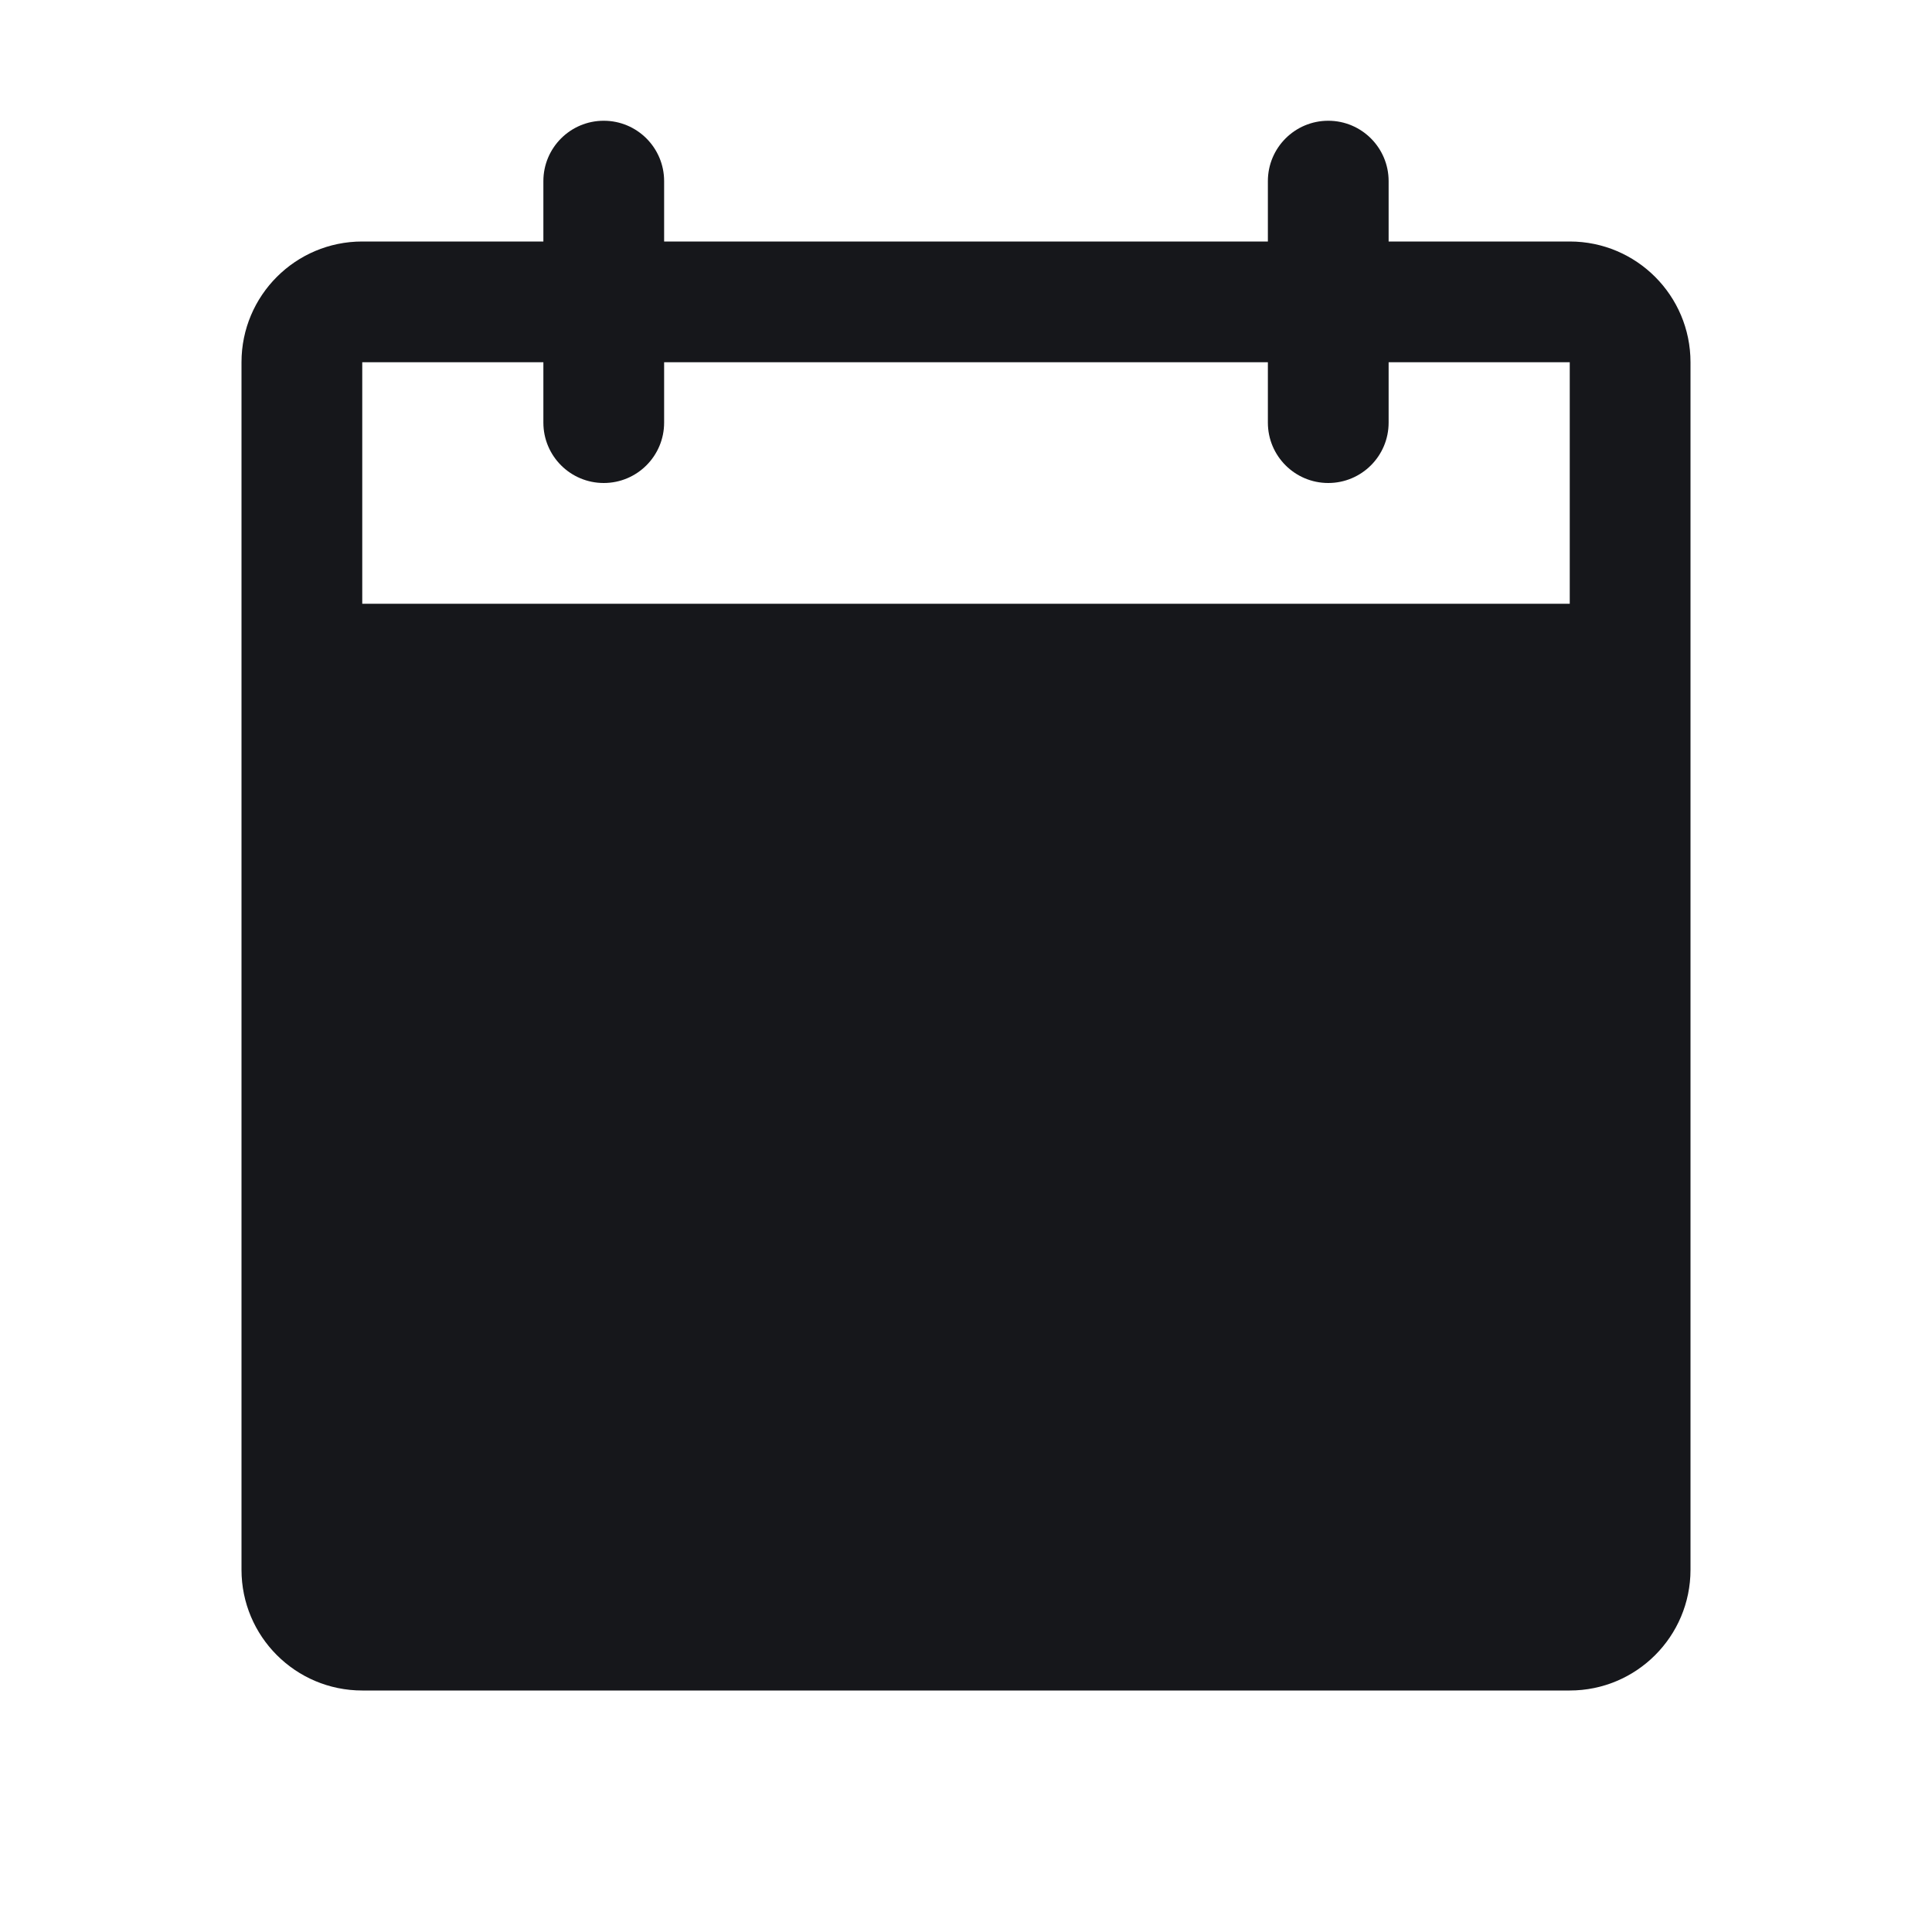
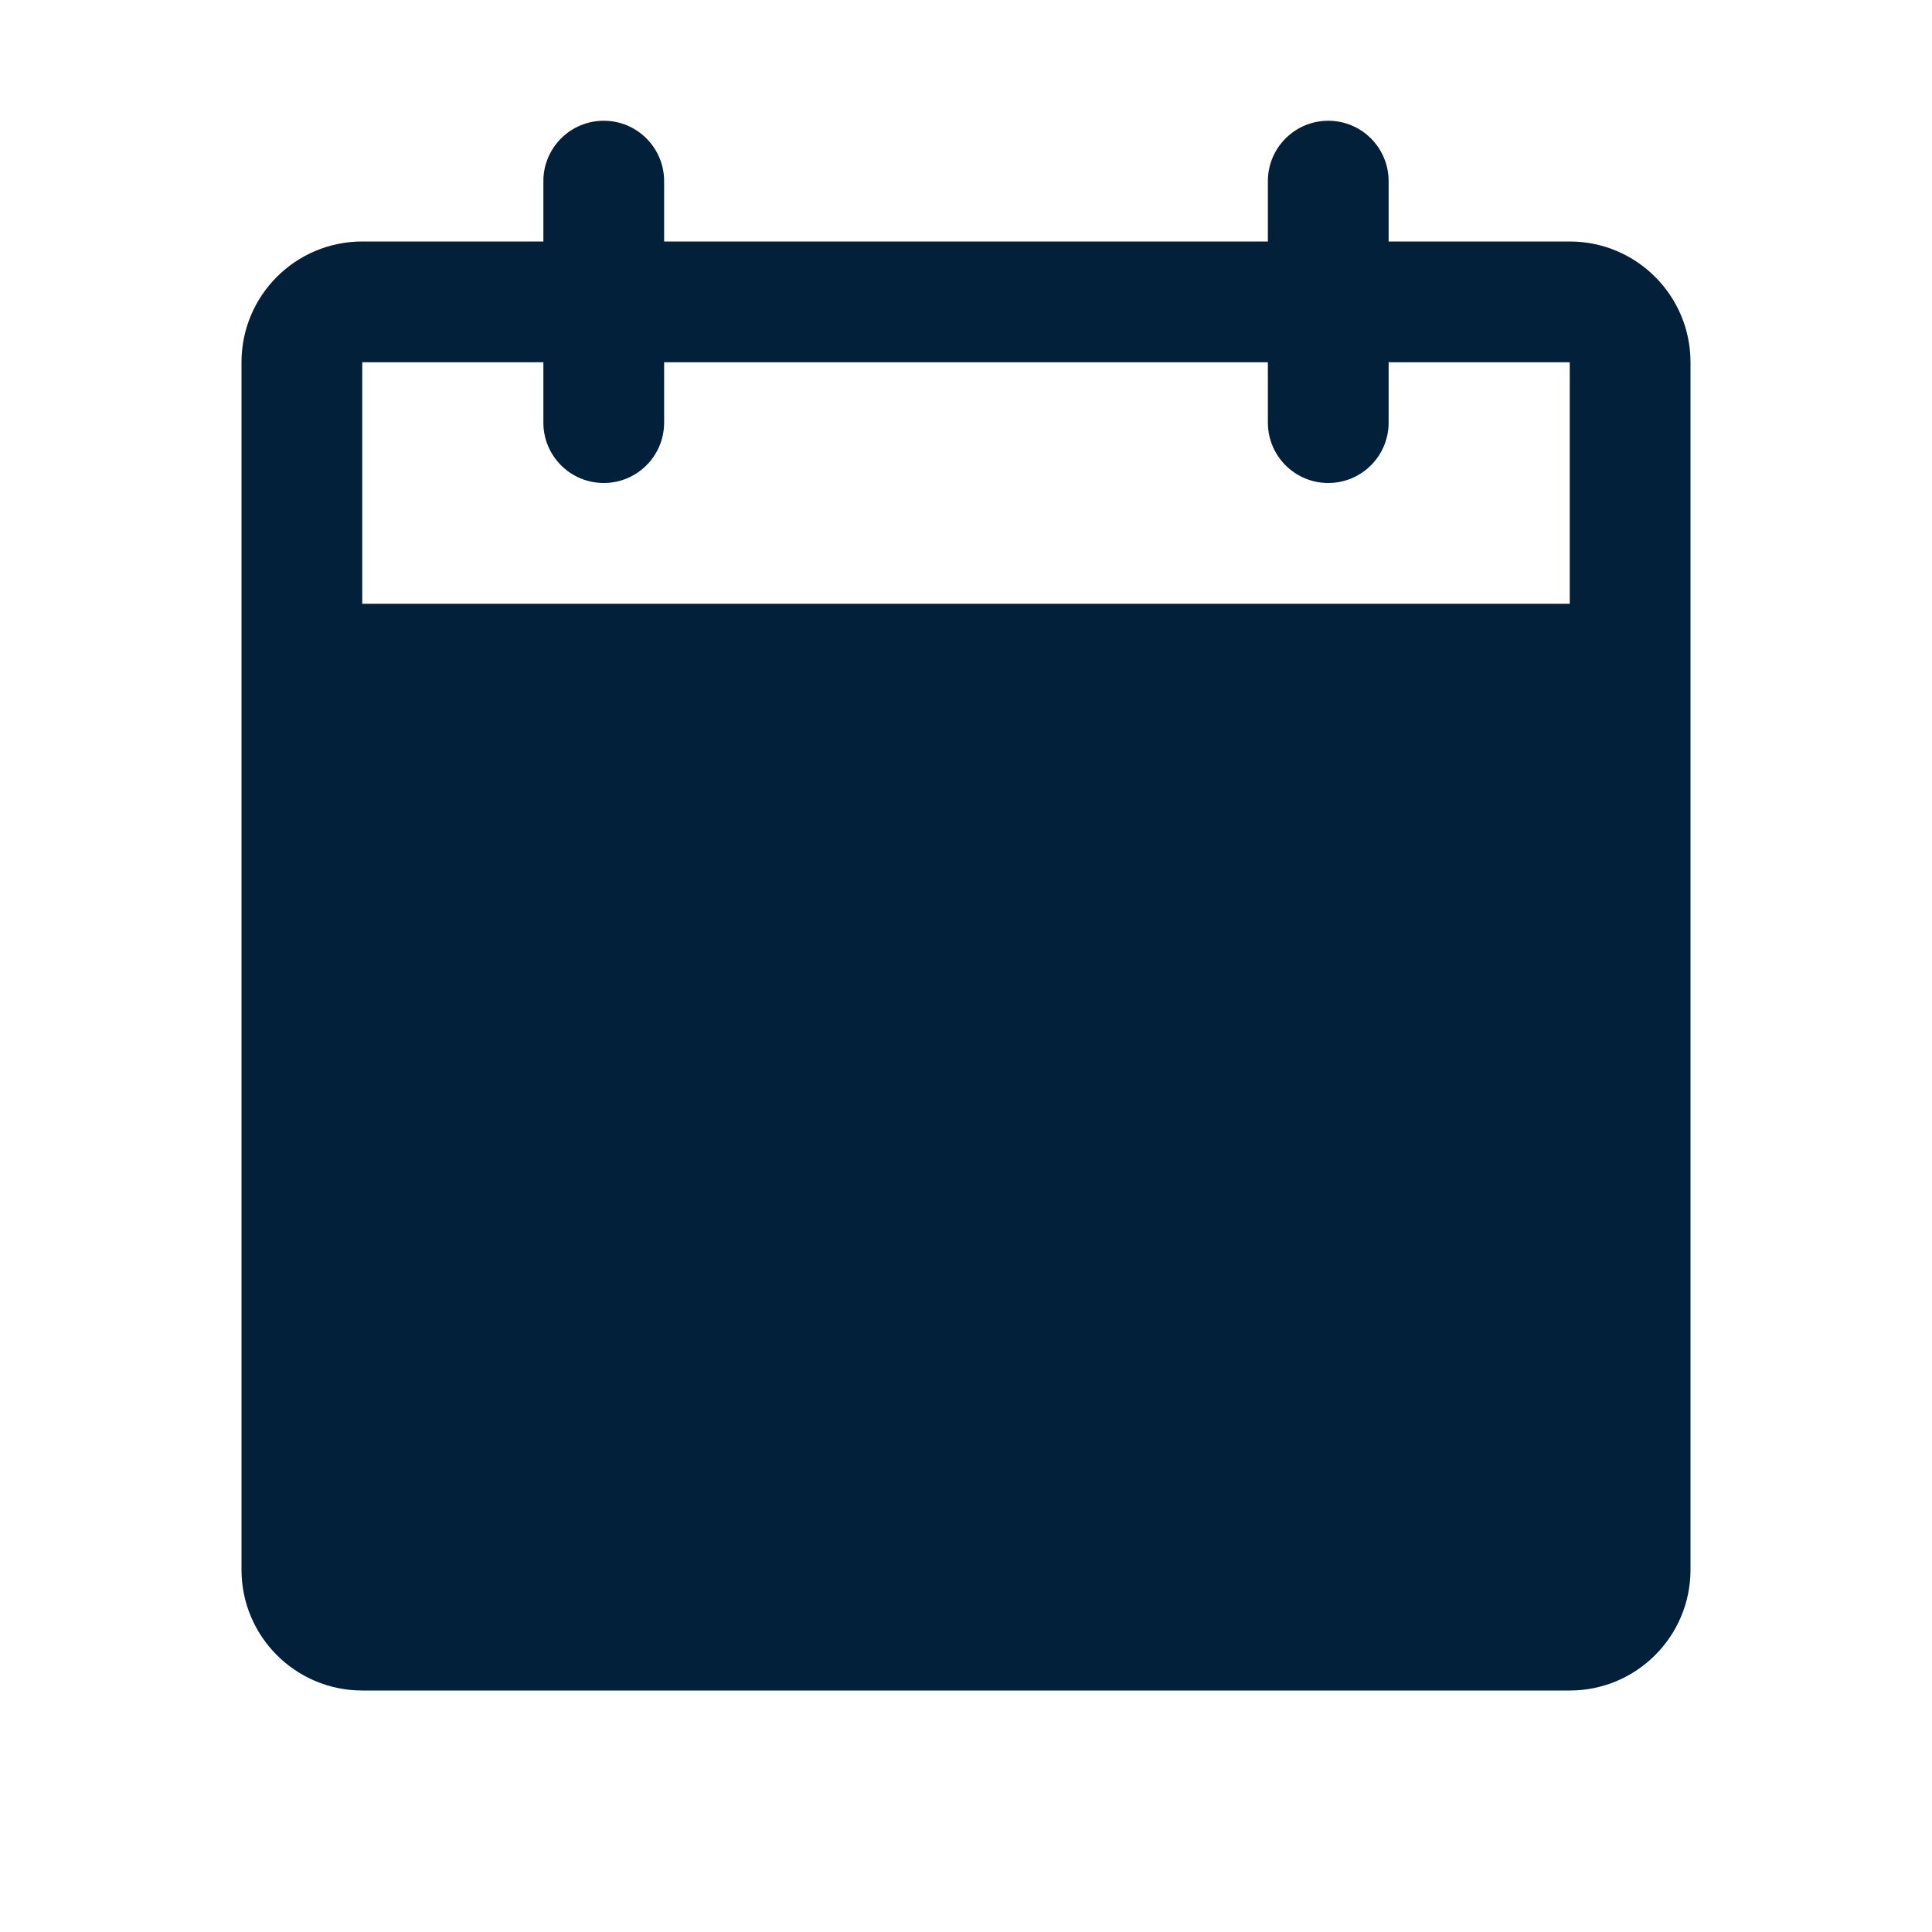
- <svg xmlns="http://www.w3.org/2000/svg" viewBox="0 0 256 256" width="24" height="24" fill="#16171B">
+ <svg xmlns="http://www.w3.org/2000/svg" viewBox="0 0 256 256" width="24" height="24" fill="#02203A">
  <path d="M208,32H184V24a8,8,0,0,0-16,0v8H88V24a8,8,0,0,0-16,0v8H48A16,16,0,0,0,32,48V208a16,16,0,0,0,16,16H208a16,16,0,0,0,16-16V48A16,16,0,0,0,208,32Zm0,48H48V48H72v8a8,8,0,0,0,16,0V48h80v8a8,8,0,0,0,16,0V48h24Z" />
</svg>
